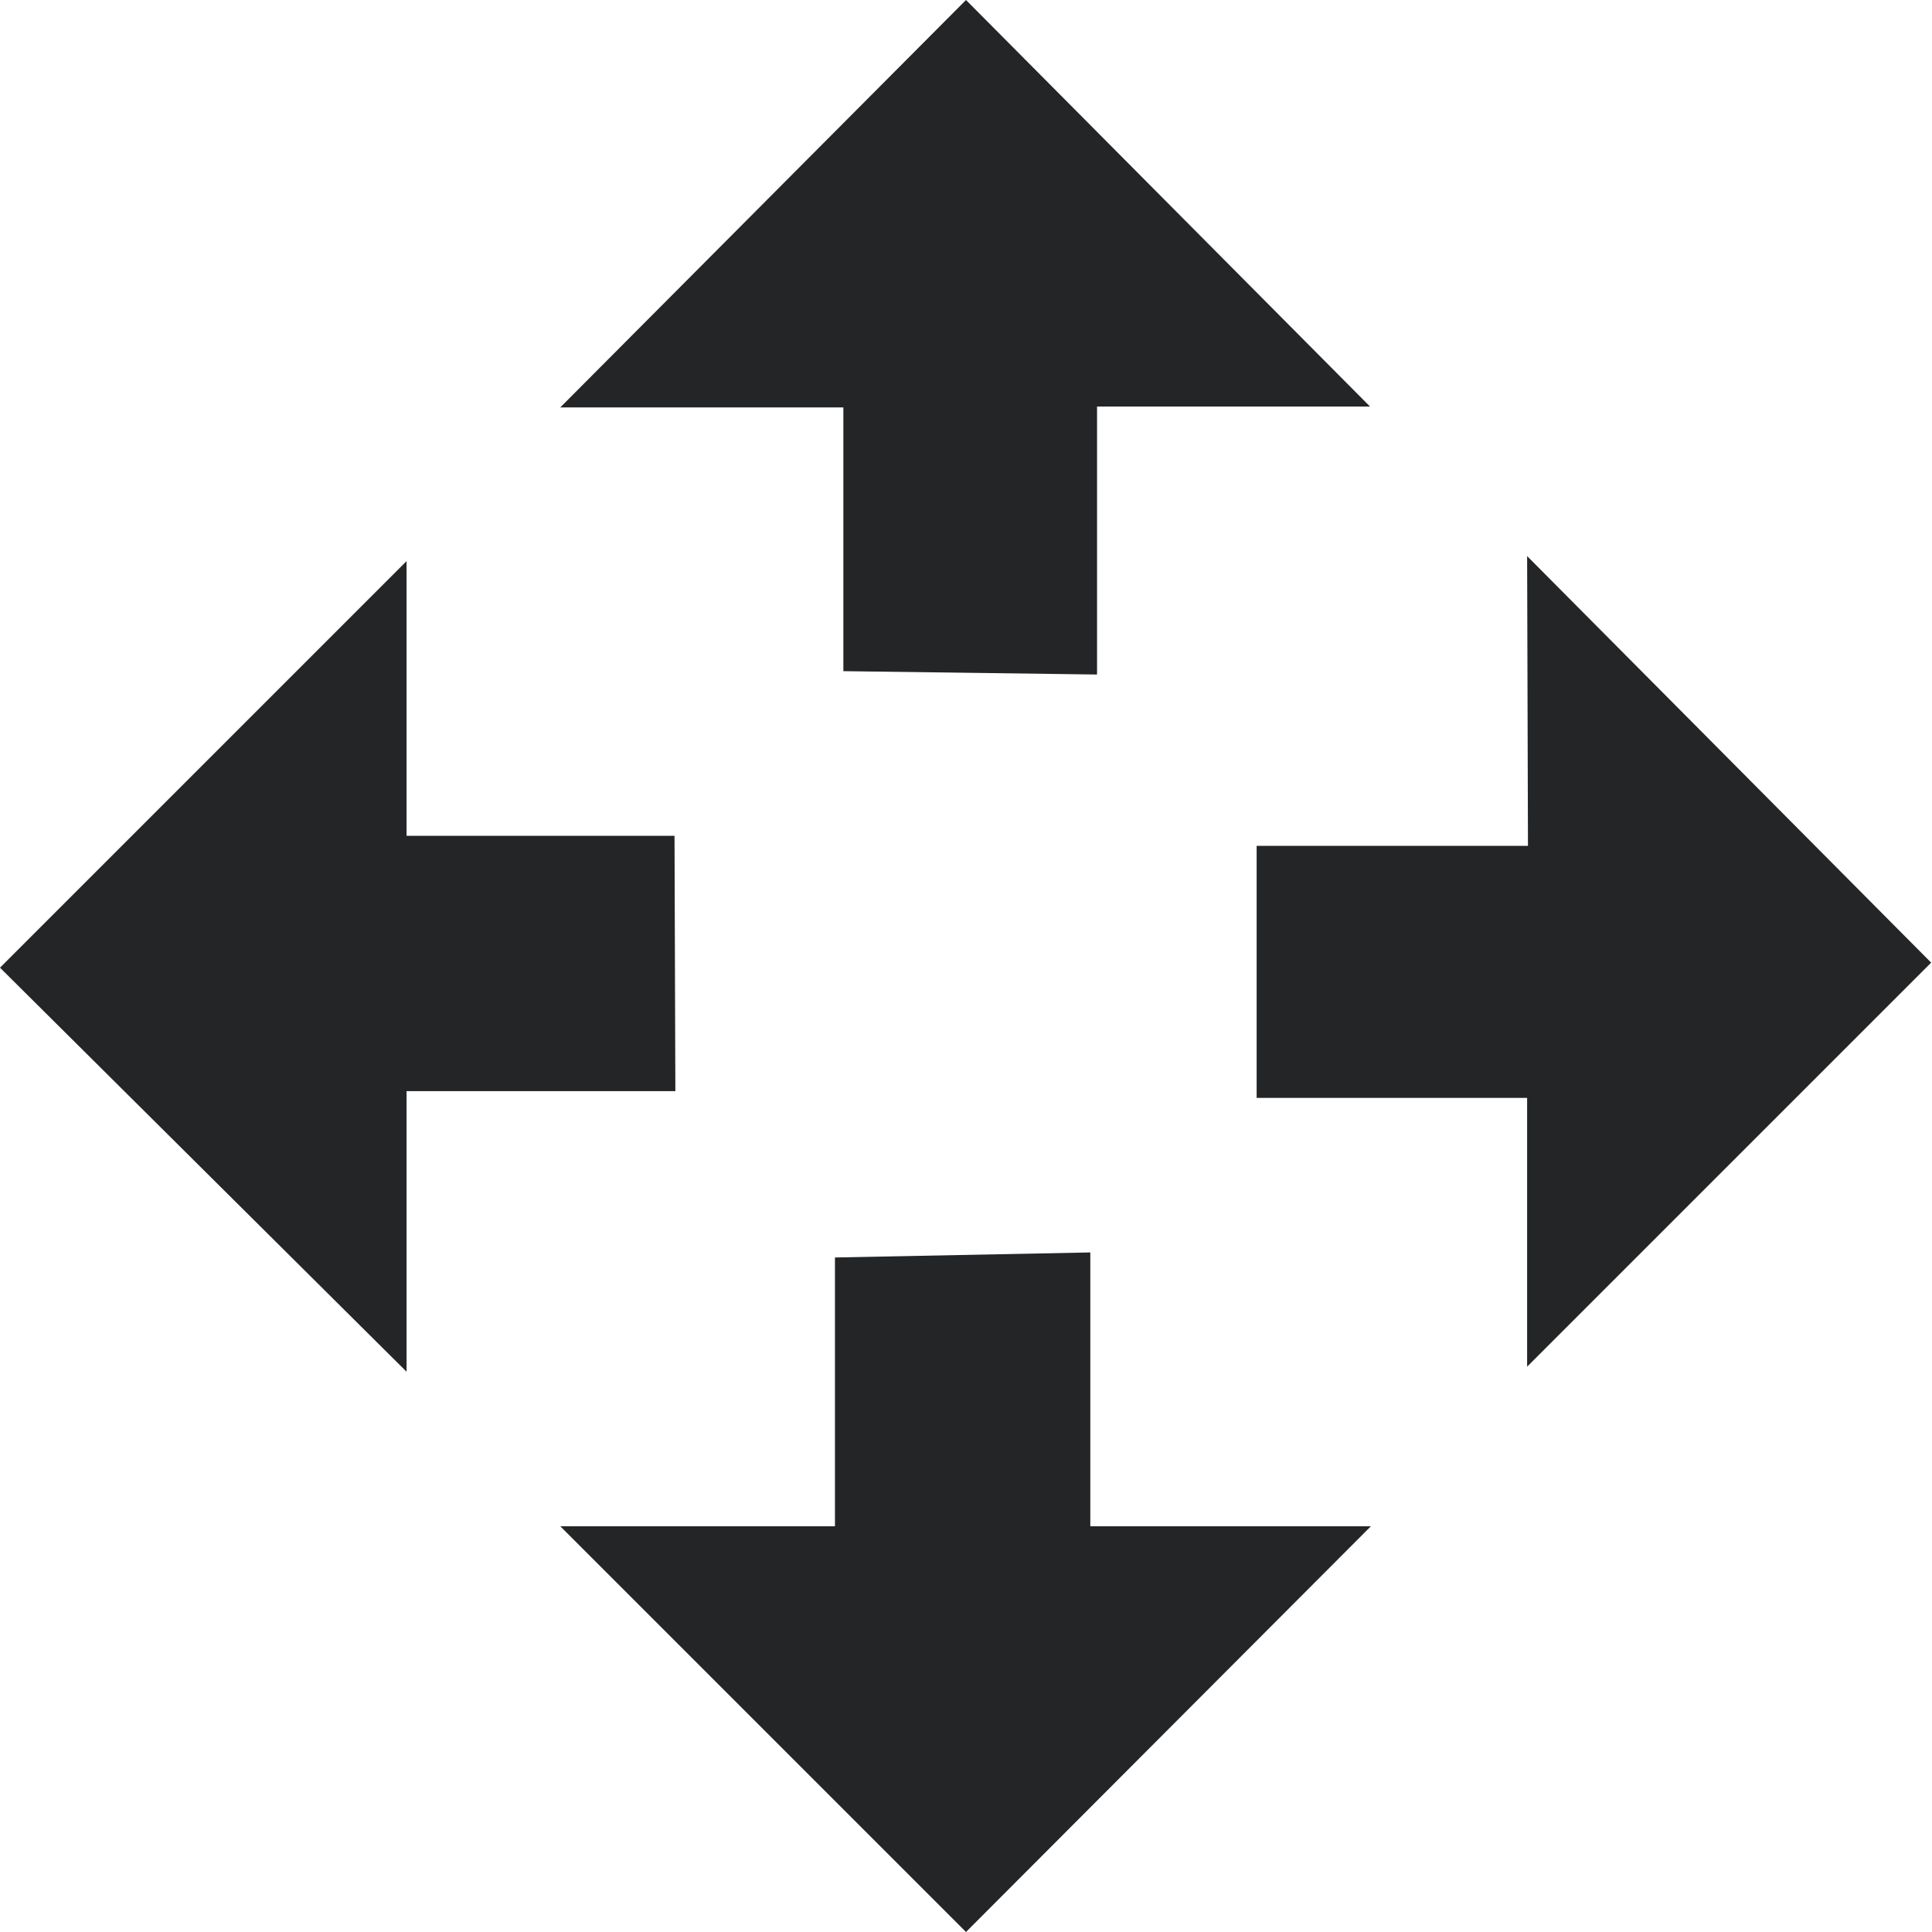
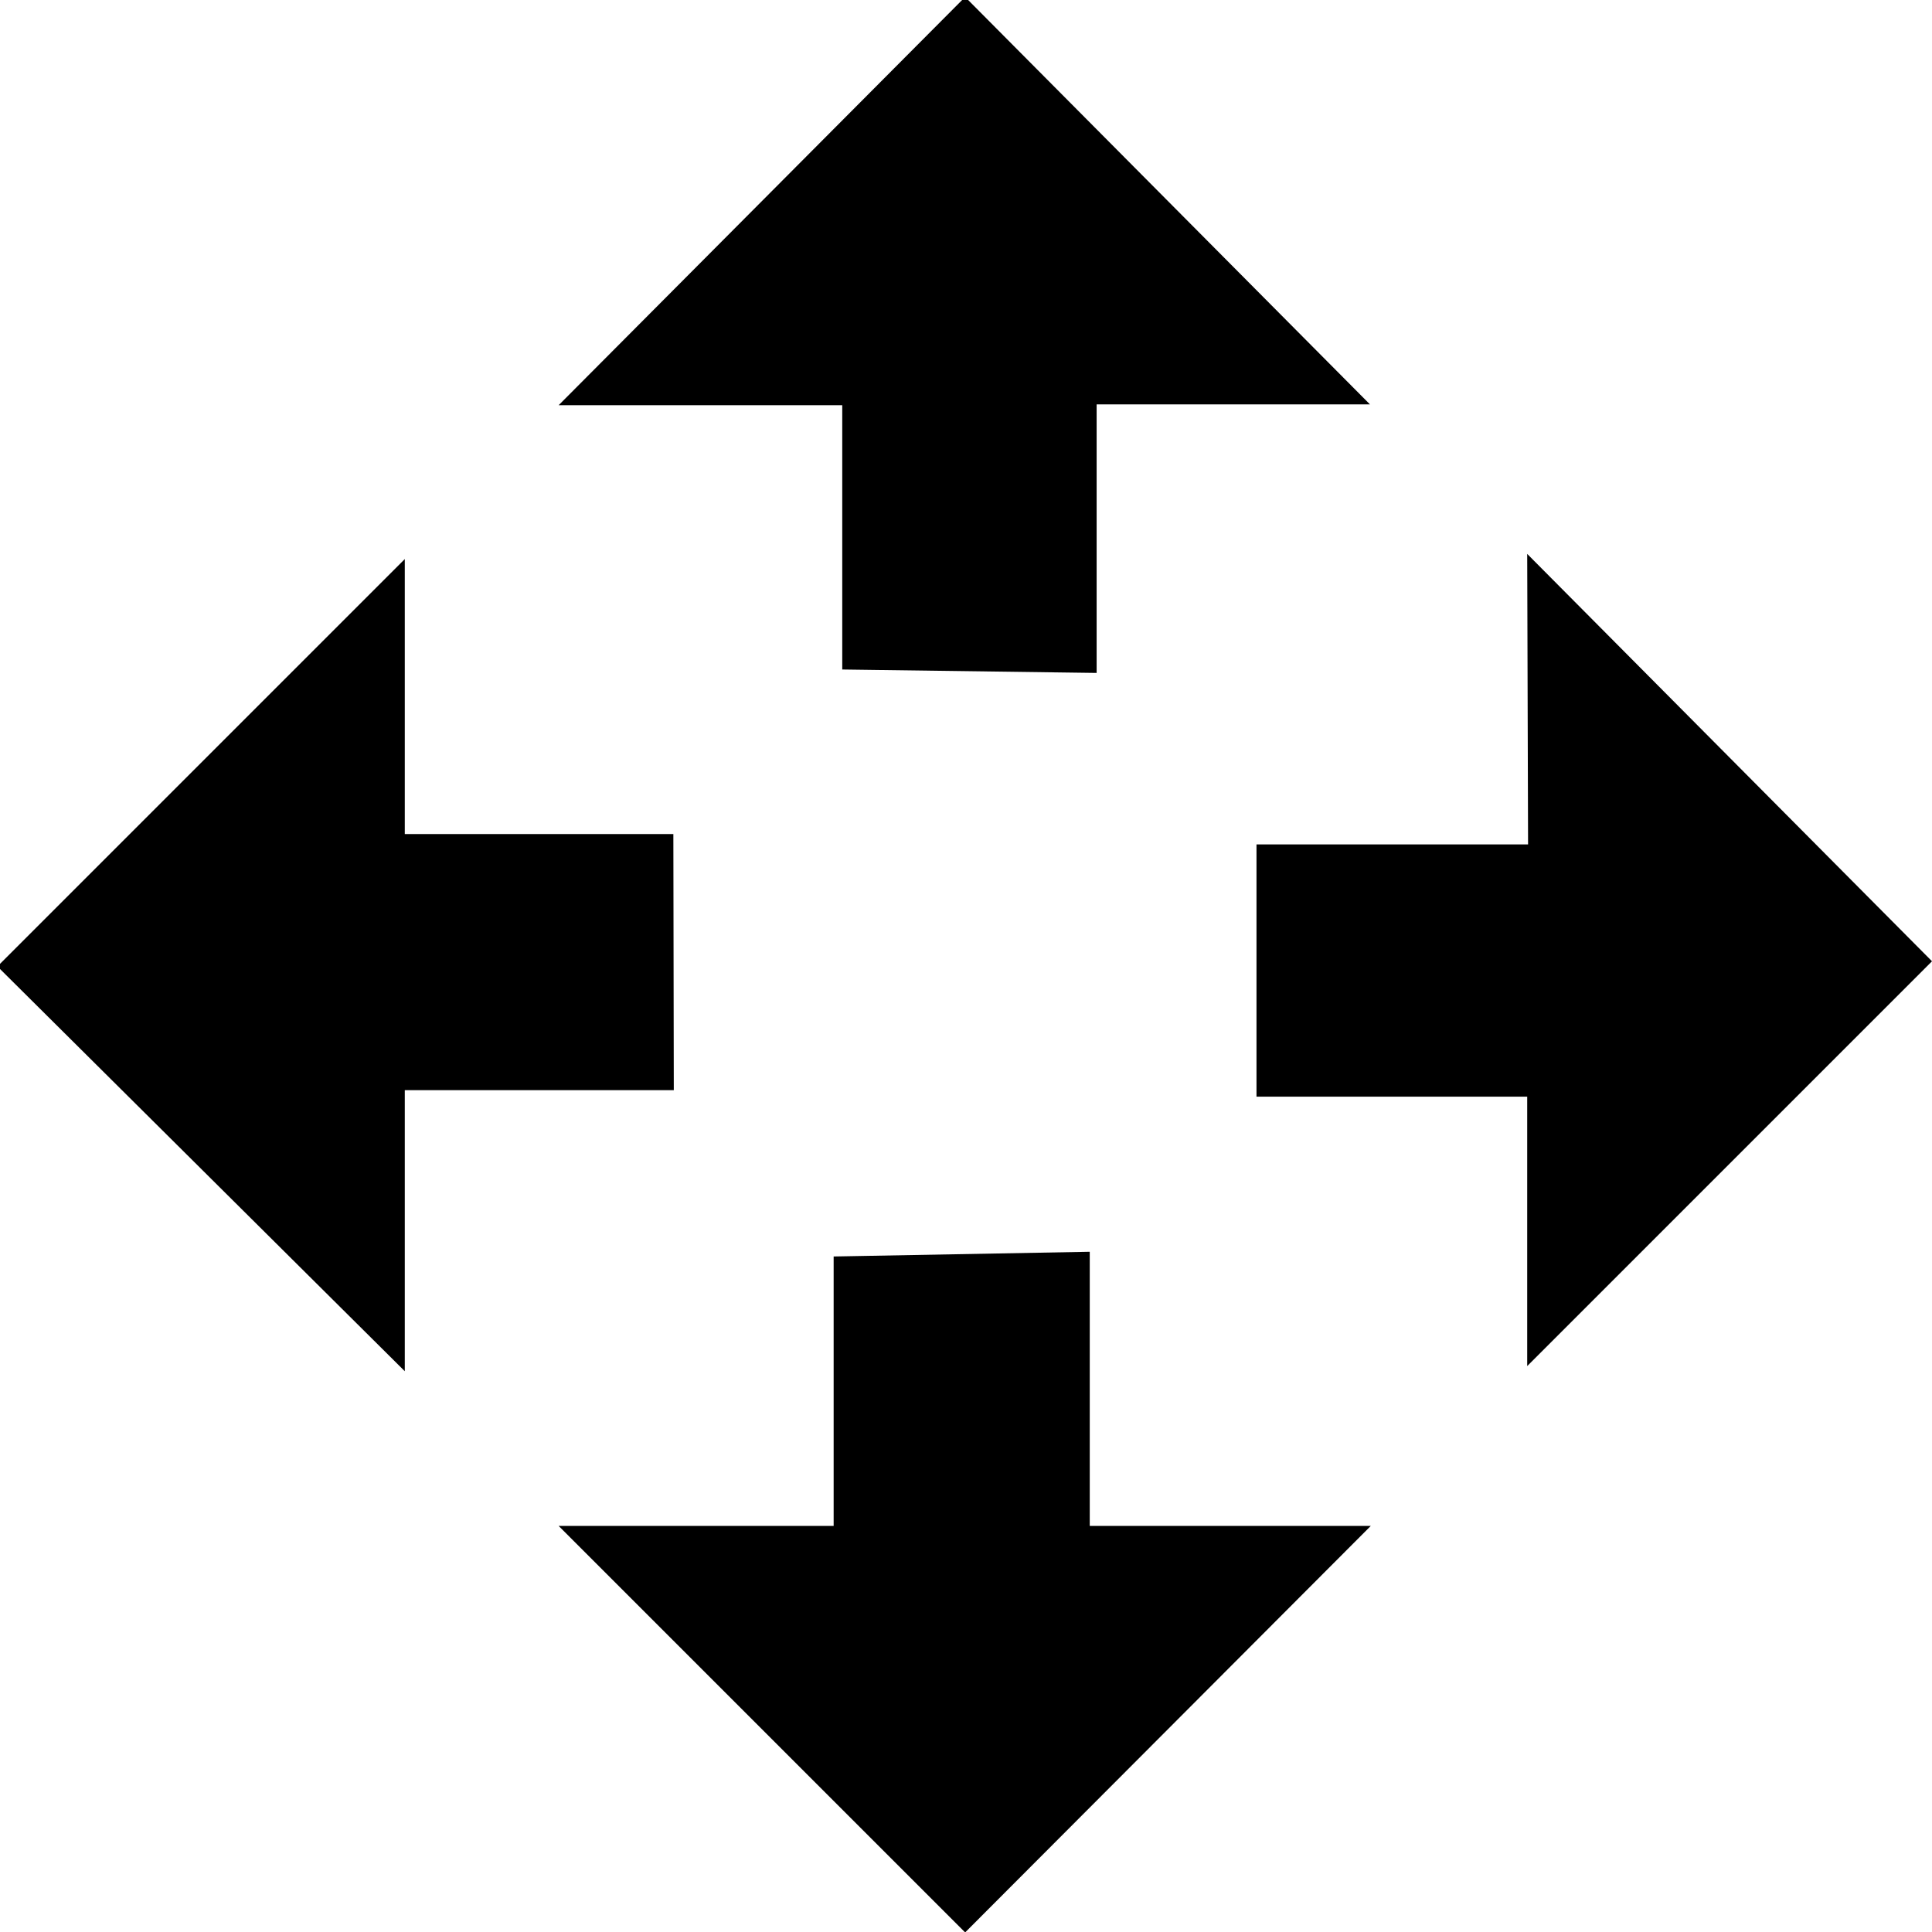
- <svg xmlns="http://www.w3.org/2000/svg" viewBox="0 0 23 23">
-   <path d="M21.54,26.82H18.34v3.34L13.5,25.35l4.84-4.84v3.27h3.19Zm2-5V18.68H20.17L25,13.83l4.81,4.84H26.56v3.19Zm2.94,6.92V32h3.34L25,36.83,20.17,32h3.27V28.8Zm5.2-8.29,4.81,4.84-4.81,4.81V26.9H28.46v-3h3.23Z" transform="translate(-13.5 -13.83)" style="fill:#232527" />
+ <svg xmlns="http://www.w3.org/2000/svg" version="1.1" id="Layer_1" x="0px" y="0px" viewBox="0 0 449.6 449.5" style="enable-background:new 0 0 449.6 449.5;" xml:space="preserve">
+   <path d="M156.8,253.7H94.2v65.4l-94.8-94.2l94.8-94.8v64h62.5L156.8,253.7z M196,155.8V94.3h-66l94.6-95l94.2,94.8h-63.6v62.5  L196,155.8z M253.6,291.3v63.8H319l-94.4,94.6L130,355.1h64v-62.7L253.6,291.3z M355.4,128.9l94.2,94.8l-94.2,94.2v-62.7h-63v-58.7  h63.2L355.4,128.9z" />
</svg>
